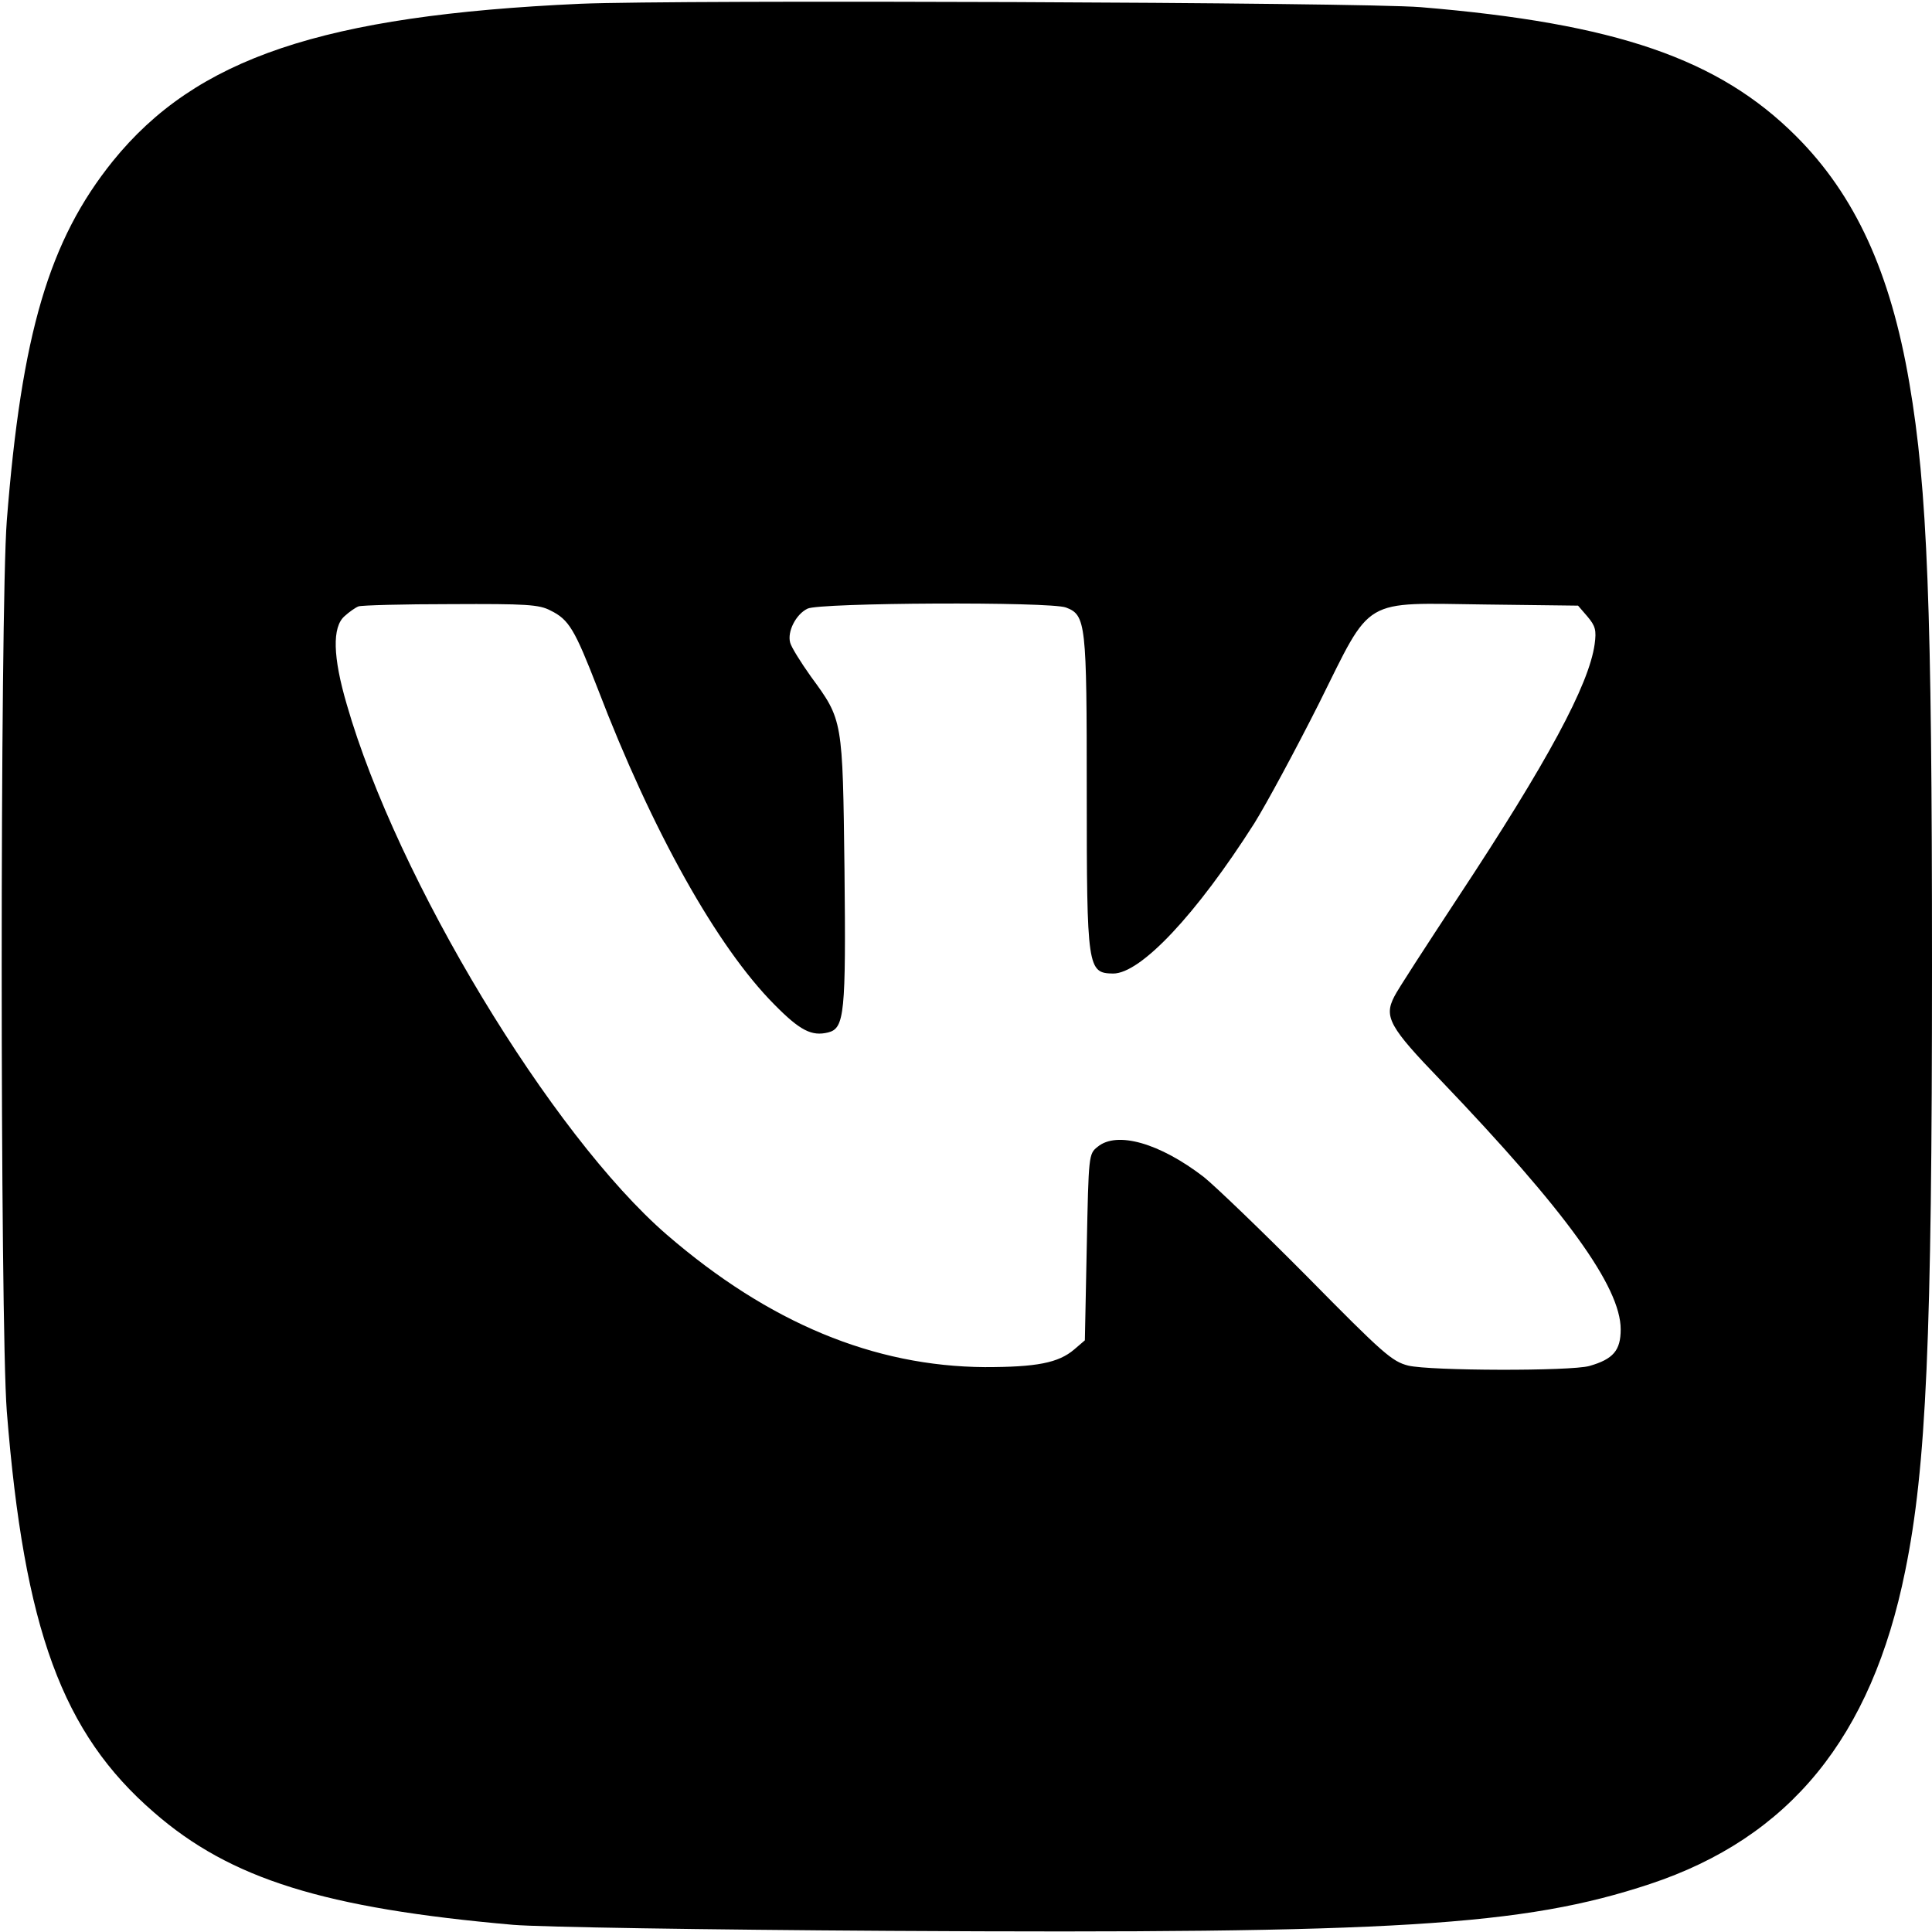
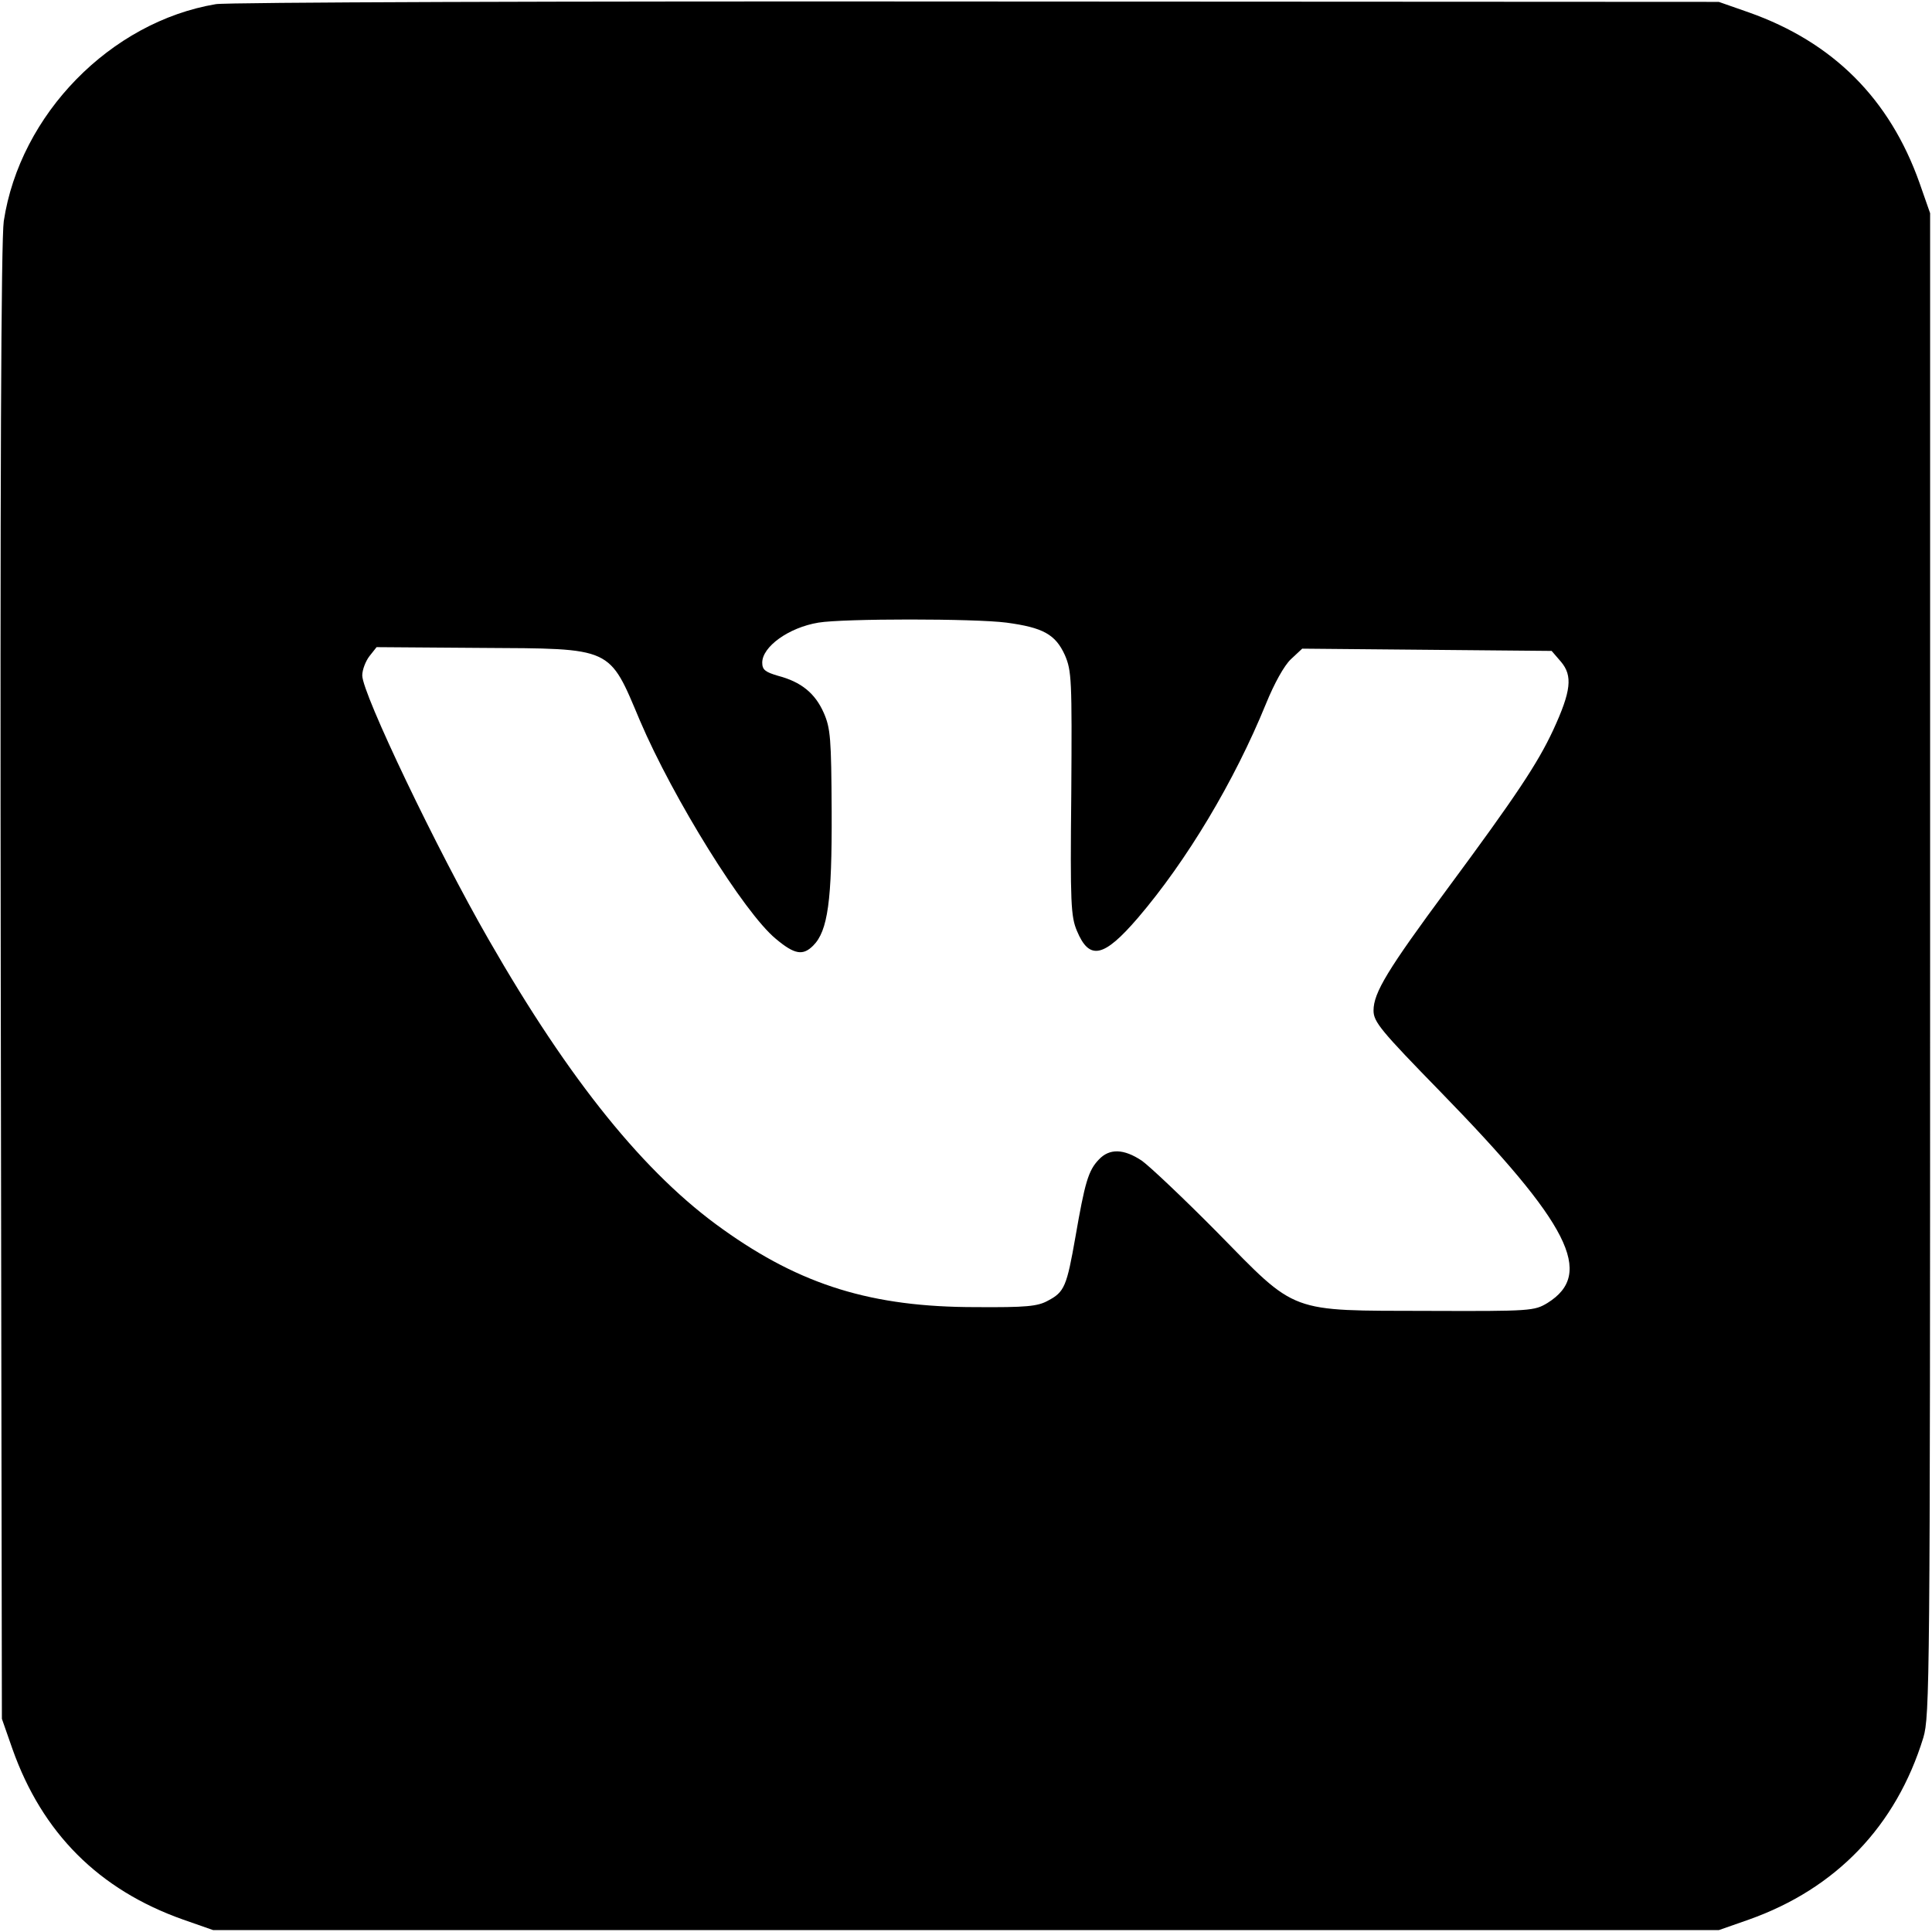
<svg xmlns="http://www.w3.org/2000/svg" version="1.0" width="512pt" height="512pt" viewBox="0 0 512 512" preserveAspectRatio="xMidYMid meet">
  <g transform="translate(0,512) scale(0.1,-0.1)" fill="#000000" stroke="none">
-     <path d="M1538 5110 c-683 -31 -1018 -144 -1239 -417 -169 -210 -242 -457 -281 -953 -18 -234 -18 -2126 0 -2360 46 -578 147 -853 390 -1063 203 -177 452 -254 952 -298 71 -6 504 -13 997 -16 1342 -8 1680 13 2015 124 371 123 588 389 677 830 56 274 71 616 71 1603 0 952 -12 1264 -60 1545 -50 294 -144 498 -300 654 -205 205 -477 299 -995 342 -162 13 -1966 20 -2227 9z m-79 -1608 c49 -24 64 -50 125 -207 145 -379 317 -685 468 -837 68 -69 99 -85 143 -74 43 11 47 50 43 431 -5 399 -4 396 -89 512 -27 38 -52 78 -55 90 -8 29 15 75 46 90 31 16 644 19 685 3 53 -20 55 -42 55 -489 0 -468 2 -480 70 -481 73 0 220 156 374 398 33 53 110 196 171 317 143 287 110 267 443 263 l244 -3 25 -29 c21 -25 24 -36 19 -73 -15 -108 -125 -312 -362 -671 -84 -128 -161 -246 -169 -263 -28 -54 -13 -81 124 -223 330 -345 476 -546 476 -659 0 -56 -20 -79 -83 -97 -50 -14 -421 -13 -480 1 -43 11 -66 31 -267 235 -121 122 -245 241 -275 265 -117 90 -230 122 -281 80 -24 -19 -24 -21 -29 -266 l-5 -247 -28 -24 c-42 -36 -100 -47 -237 -47 -294 2 -572 117 -843 351 -306 265 -715 942 -848 1405 -37 126 -39 205 -6 234 12 11 29 23 37 26 8 3 119 6 245 6 200 1 234 -1 264 -17z" />
+     <path d="M572 5109 c-279 -47 -519 -292 -562 -575 -7 -47 -10 -687 -8 -2019 l3 -1950 28 -80 c79 -223 229 -373 452 -452 l80 -28 1995 0 1995 0 80 28 c231 82 390 248 462 482 17 57 18 148 18 2050 l0 1990 -28 80 c-79 223 -229 373 -452 452 l-80 28 -1965 1 c-1109 1 -1988 -2 -2018 -7z m2095 -1639 c97 -13 130 -31 155 -86 18 -42 19 -64 17 -367 -3 -292 -1 -326 15 -364 33 -79 71 -71 162 35 129 151 255 361 339 567 22 54 48 101 66 118 l30 28 330 -3 331 -3 25 -29 c31 -37 27 -77 -21 -181 -41 -88 -98 -174 -280 -420 -159 -215 -196 -276 -196 -323 0 -30 19 -53 178 -216 342 -351 408 -481 283 -559 -35 -21 -43 -22 -316 -21 -373 1 -346 -9 -560 209 -88 89 -178 174 -199 189 -48 32 -86 33 -114 3 -28 -29 -37 -61 -62 -205 -23 -131 -29 -146 -73 -169 -27 -15 -57 -18 -192 -17 -274 0 -462 58 -669 206 -206 146 -406 393 -621 768 -137 238 -335 652 -335 700 0 15 9 38 19 51 l19 24 276 -2 c352 -2 339 4 422 -193 88 -206 276 -509 360 -578 50 -42 72 -45 99 -18 39 39 50 119 49 356 -1 193 -3 220 -21 261 -23 52 -60 82 -121 98 -34 10 -42 16 -42 35 0 42 70 93 149 106 66 11 413 11 498 0z" />
  </g>
</svg>
